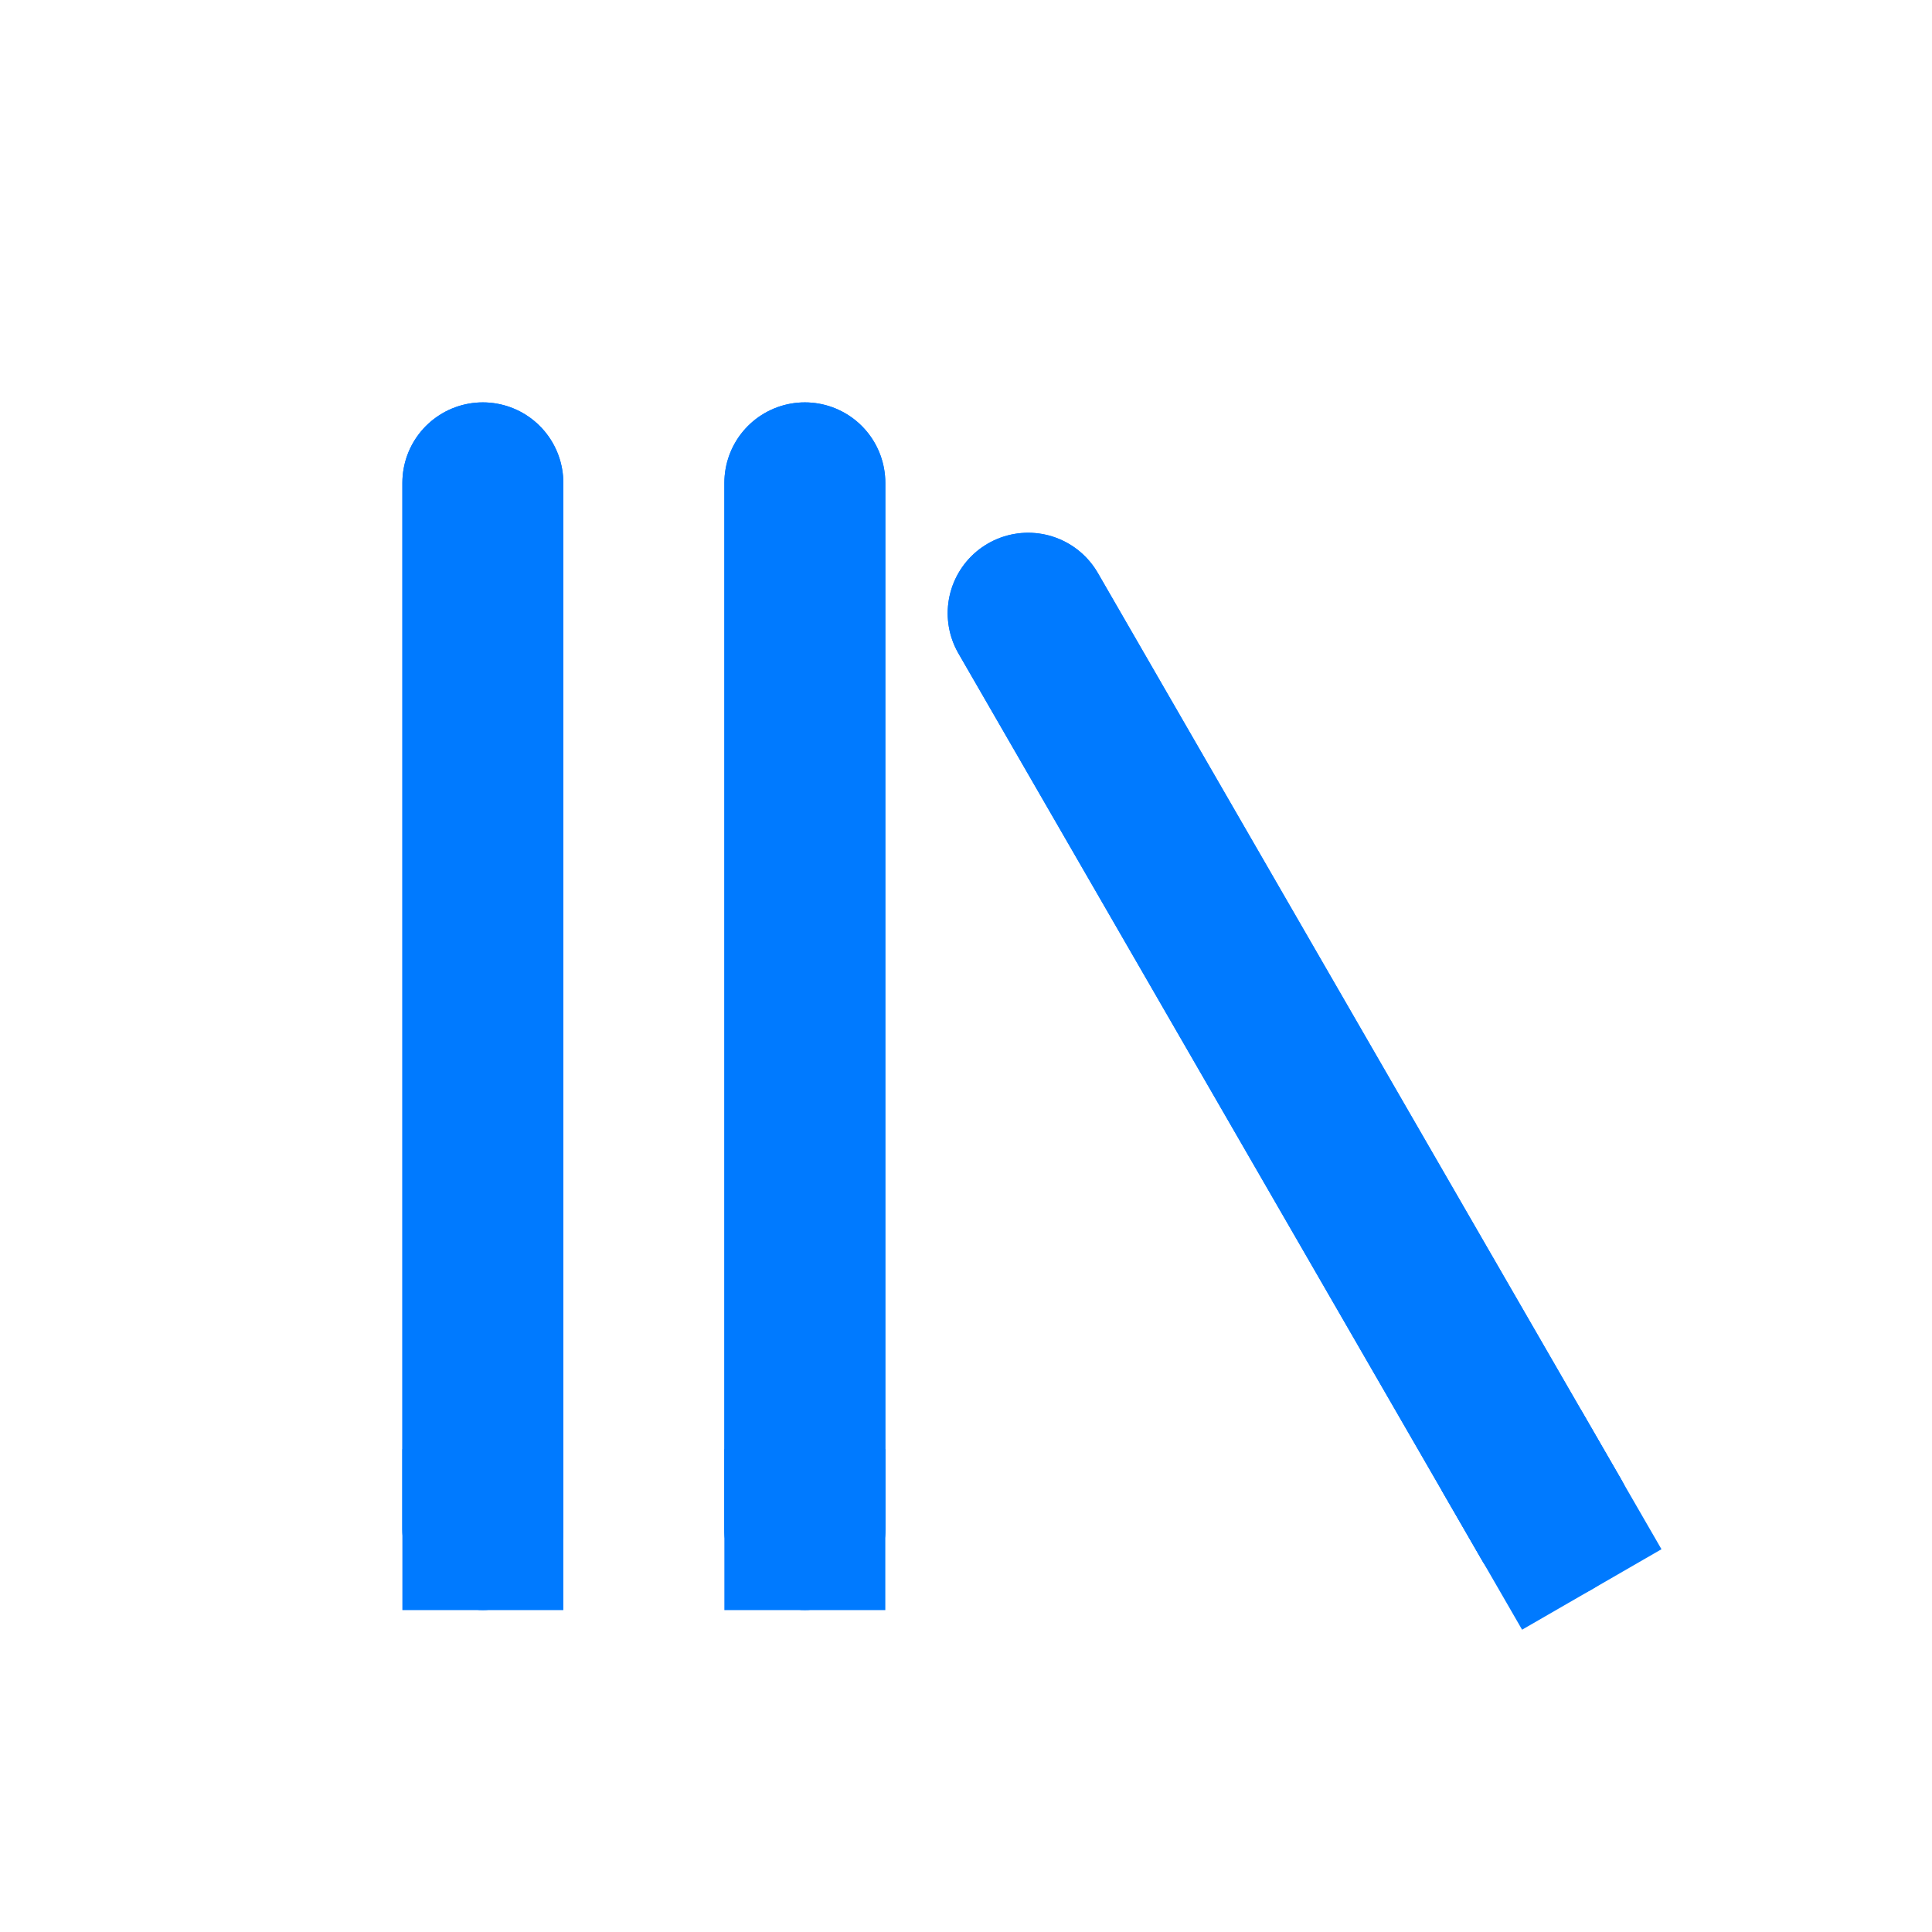
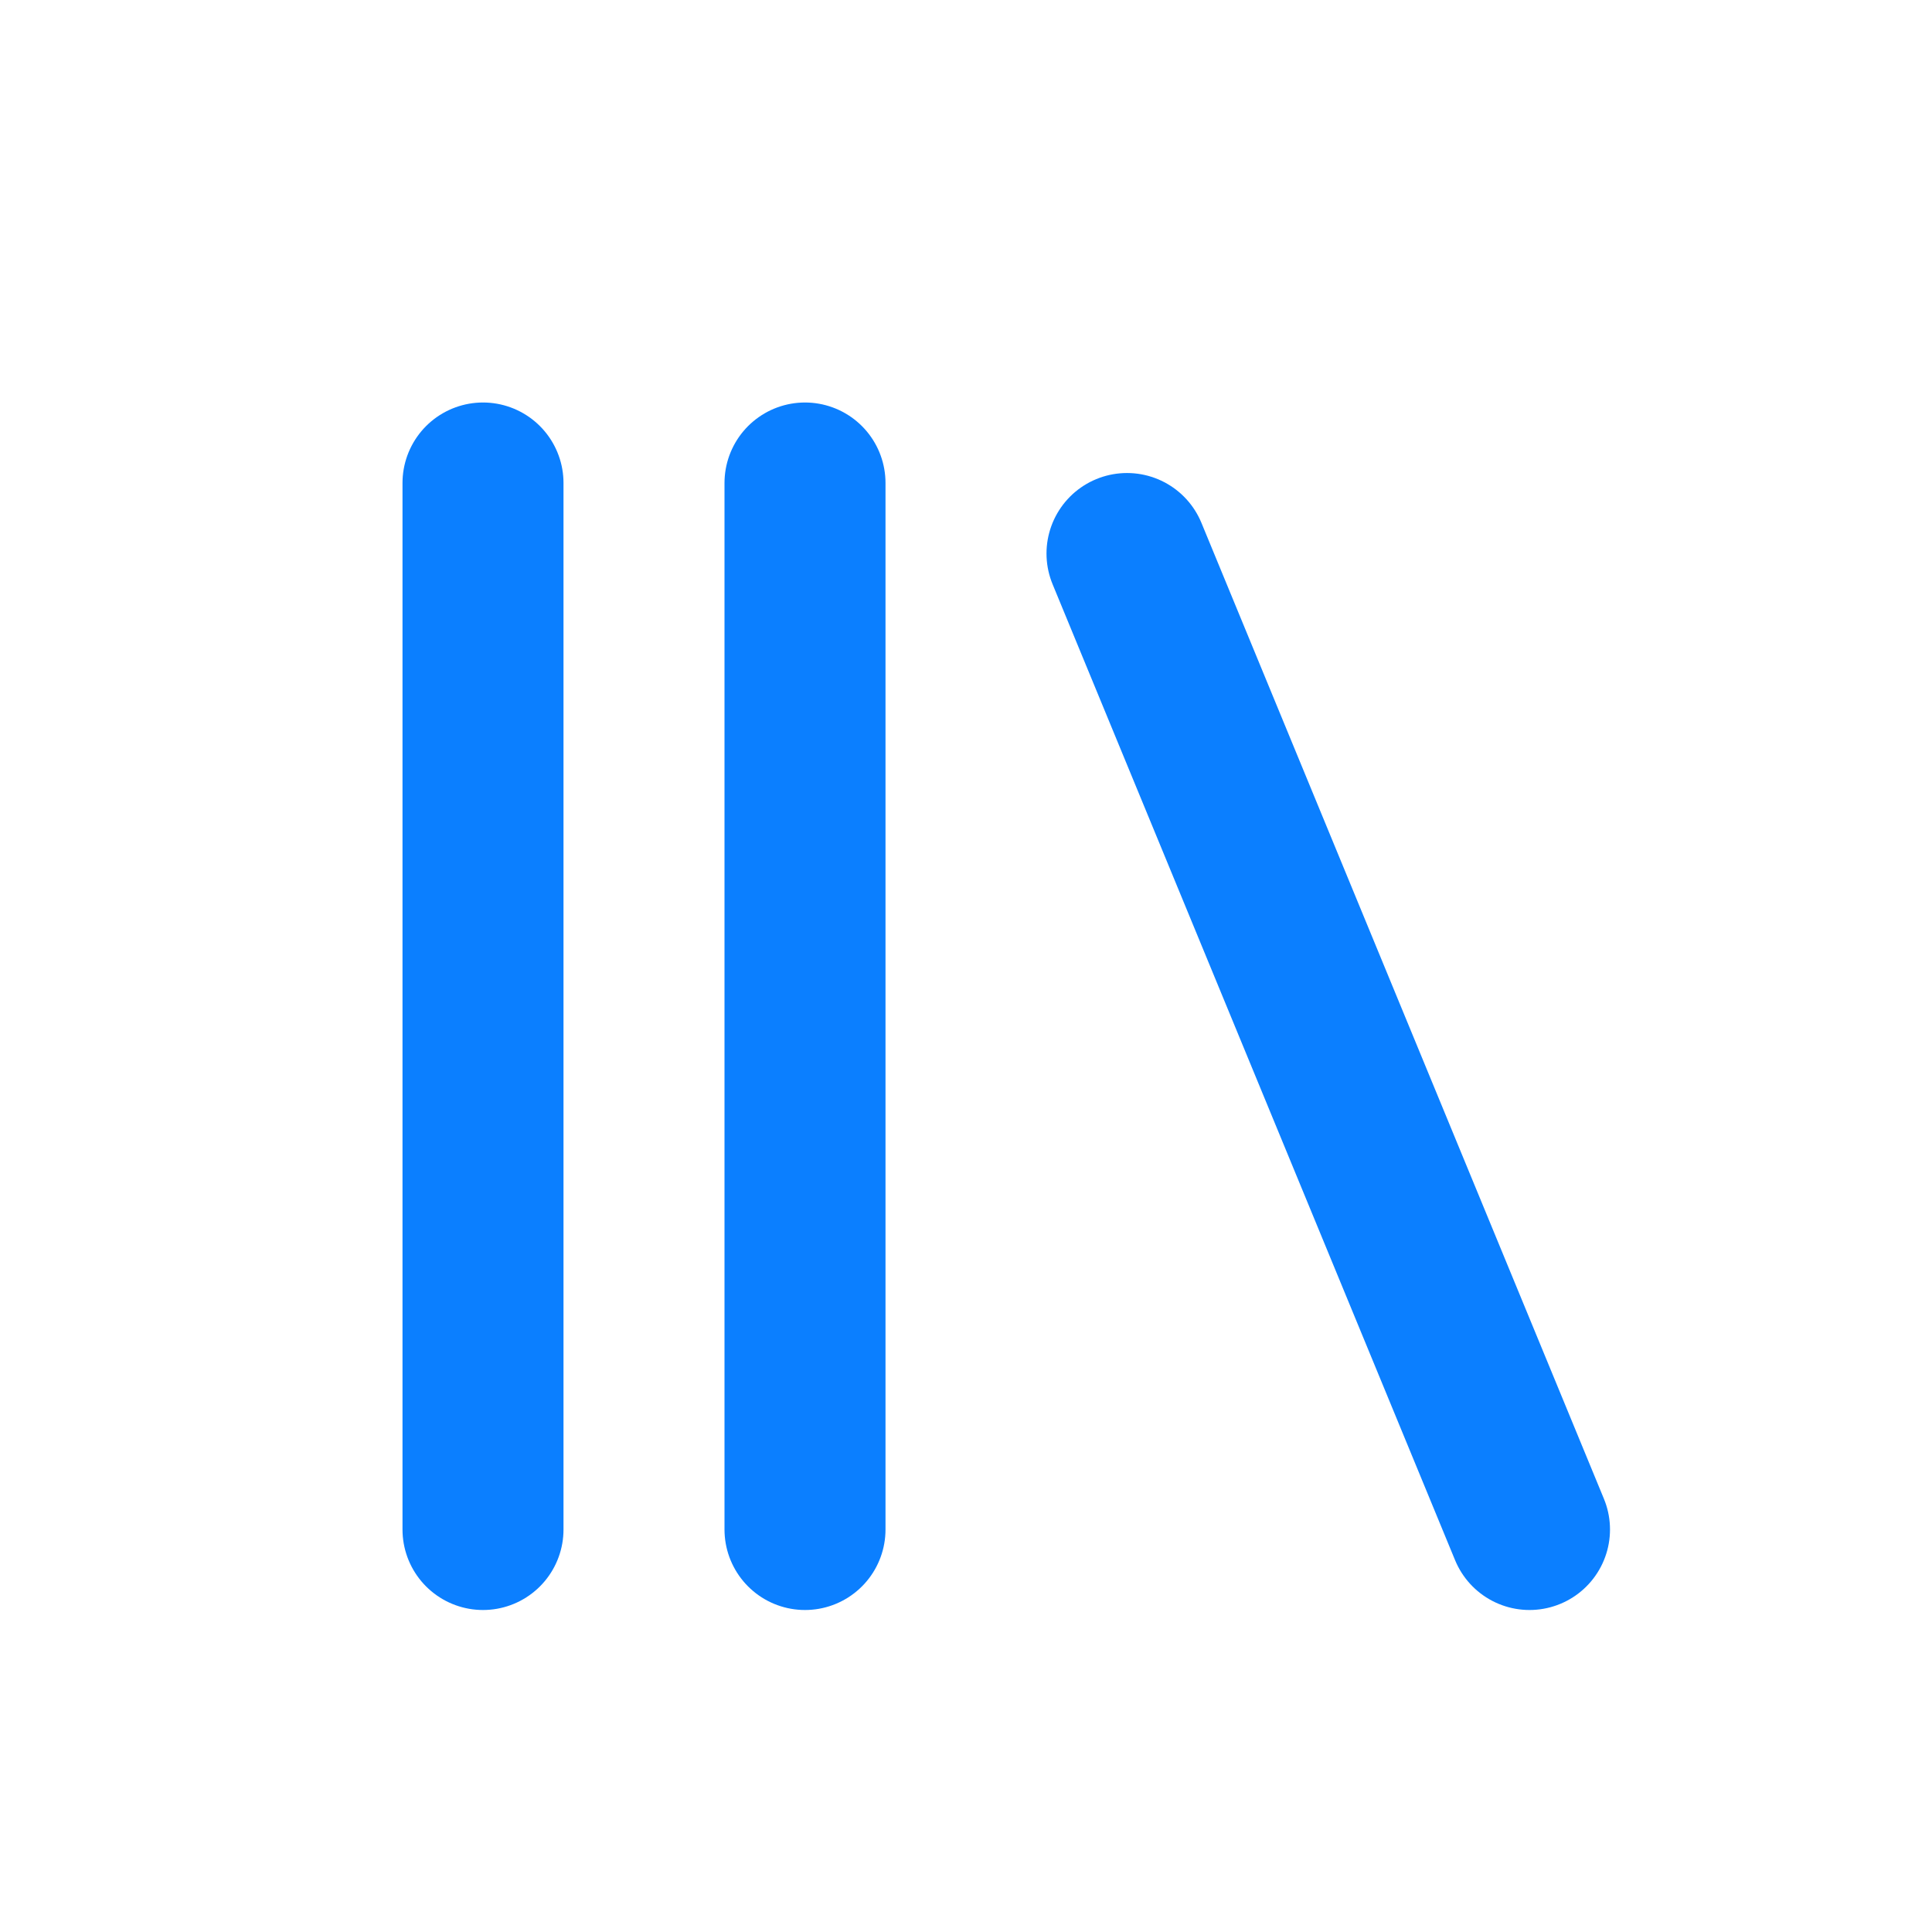
- <svg xmlns="http://www.w3.org/2000/svg" width="24" height="24" viewBox="0 0 6.35 6.35" version="1.1" id="svg8">
+ <svg xmlns="http://www.w3.org/2000/svg" width="24" height="24" viewBox="0 0 24 24" version="1.1" id="svg8">
  <defs id="defs2" />
-   <g id="layer1" transform="translate(0,-290.65)">
-     <g id="g882" style="stroke:#007aff;stroke-opacity:1">
-       <path id="path873" d="m 1.587,295.677 v -3.44" style="fill:none;stroke:#007aff;stroke-width:0.529;stroke-linecap:round;stroke-linejoin:round;stroke-miterlimit:4;stroke-dasharray:none;stroke-opacity:1" />
-       <path id="path875" d="m 1.587,295.942 v -0.529" style="fill:none;stroke:#007aff;stroke-width:0.529;stroke-linecap:butt;stroke-linejoin:miter;stroke-miterlimit:4;stroke-dasharray:none;stroke-opacity:1" />
-       <path style="fill:none;stroke:#007aff;stroke-width:0.529;stroke-linecap:round;stroke-linejoin:round;stroke-miterlimit:4;stroke-dasharray:none;stroke-opacity:1" d="m 1.587,295.677 v -3.44" id="path877" />
-     </g>
-     <g id="g890" transform="translate(1.058333)" style="stroke:#007aff;stroke-opacity:1">
-       <path style="fill:none;stroke:#007aff;stroke-width:0.529;stroke-linecap:round;stroke-linejoin:round;stroke-miterlimit:4;stroke-dasharray:none;stroke-opacity:1" d="m 1.587,295.677 v -3.44" id="path884" />
-       <path style="fill:none;stroke:#007aff;stroke-width:0.529;stroke-linecap:butt;stroke-linejoin:miter;stroke-miterlimit:4;stroke-dasharray:none;stroke-opacity:1" d="m 1.587,295.942 v -0.529" id="path886" />
-       <path id="path888" d="m 1.587,295.677 v -3.44" style="fill:none;stroke:#007aff;stroke-width:0.529;stroke-linecap:round;stroke-linejoin:round;stroke-miterlimit:4;stroke-dasharray:none;stroke-opacity:1" />
-     </g>
-     <g transform="rotate(-30,3.282781,289.1068)" id="g898" style="stroke:#007aff;stroke-opacity:1">
-       <path id="path892" d="m 1.587,295.677 v -3.44" style="fill:none;stroke:#007aff;stroke-width:0.529;stroke-linecap:round;stroke-linejoin:round;stroke-miterlimit:4;stroke-dasharray:none;stroke-opacity:1" />
-       <path id="path894" d="m 1.587,295.942 v -0.529" style="fill:none;stroke:#007aff;stroke-width:0.529;stroke-linecap:butt;stroke-linejoin:miter;stroke-miterlimit:4;stroke-dasharray:none;stroke-opacity:1" />
-       <path style="fill:none;stroke:#007aff;stroke-width:0.529;stroke-linecap:round;stroke-linejoin:round;stroke-miterlimit:4;stroke-dasharray:none;stroke-opacity:1" d="m 1.587,295.677 v -3.44" id="path896" />
-     </g>
+   <g id="layer1" transform="translate(0,-273.65)">
+     <path style="fill:none;stroke:#007aff;stroke-width:2;stroke-linecap:round;stroke-linejoin:miter;stroke-miterlimit:4;stroke-dasharray:none;stroke-opacity:0.955" d="m 6,292.65 v -13" id="path832" />
+     <path id="path834" d="m 10,292.65 v -13" style="fill:none;stroke:#007aff;stroke-width:2;stroke-linecap:round;stroke-linejoin:miter;stroke-miterlimit:4;stroke-dasharray:none;stroke-opacity:0.955" />
+     <path style="fill:none;stroke:#007aff;stroke-width:2;stroke-linecap:round;stroke-linejoin:miter;stroke-miterlimit:4;stroke-dasharray:none;stroke-opacity:0.955" d="M 19,292.65 14,280.526" id="path836" />
  </g>
</svg>
